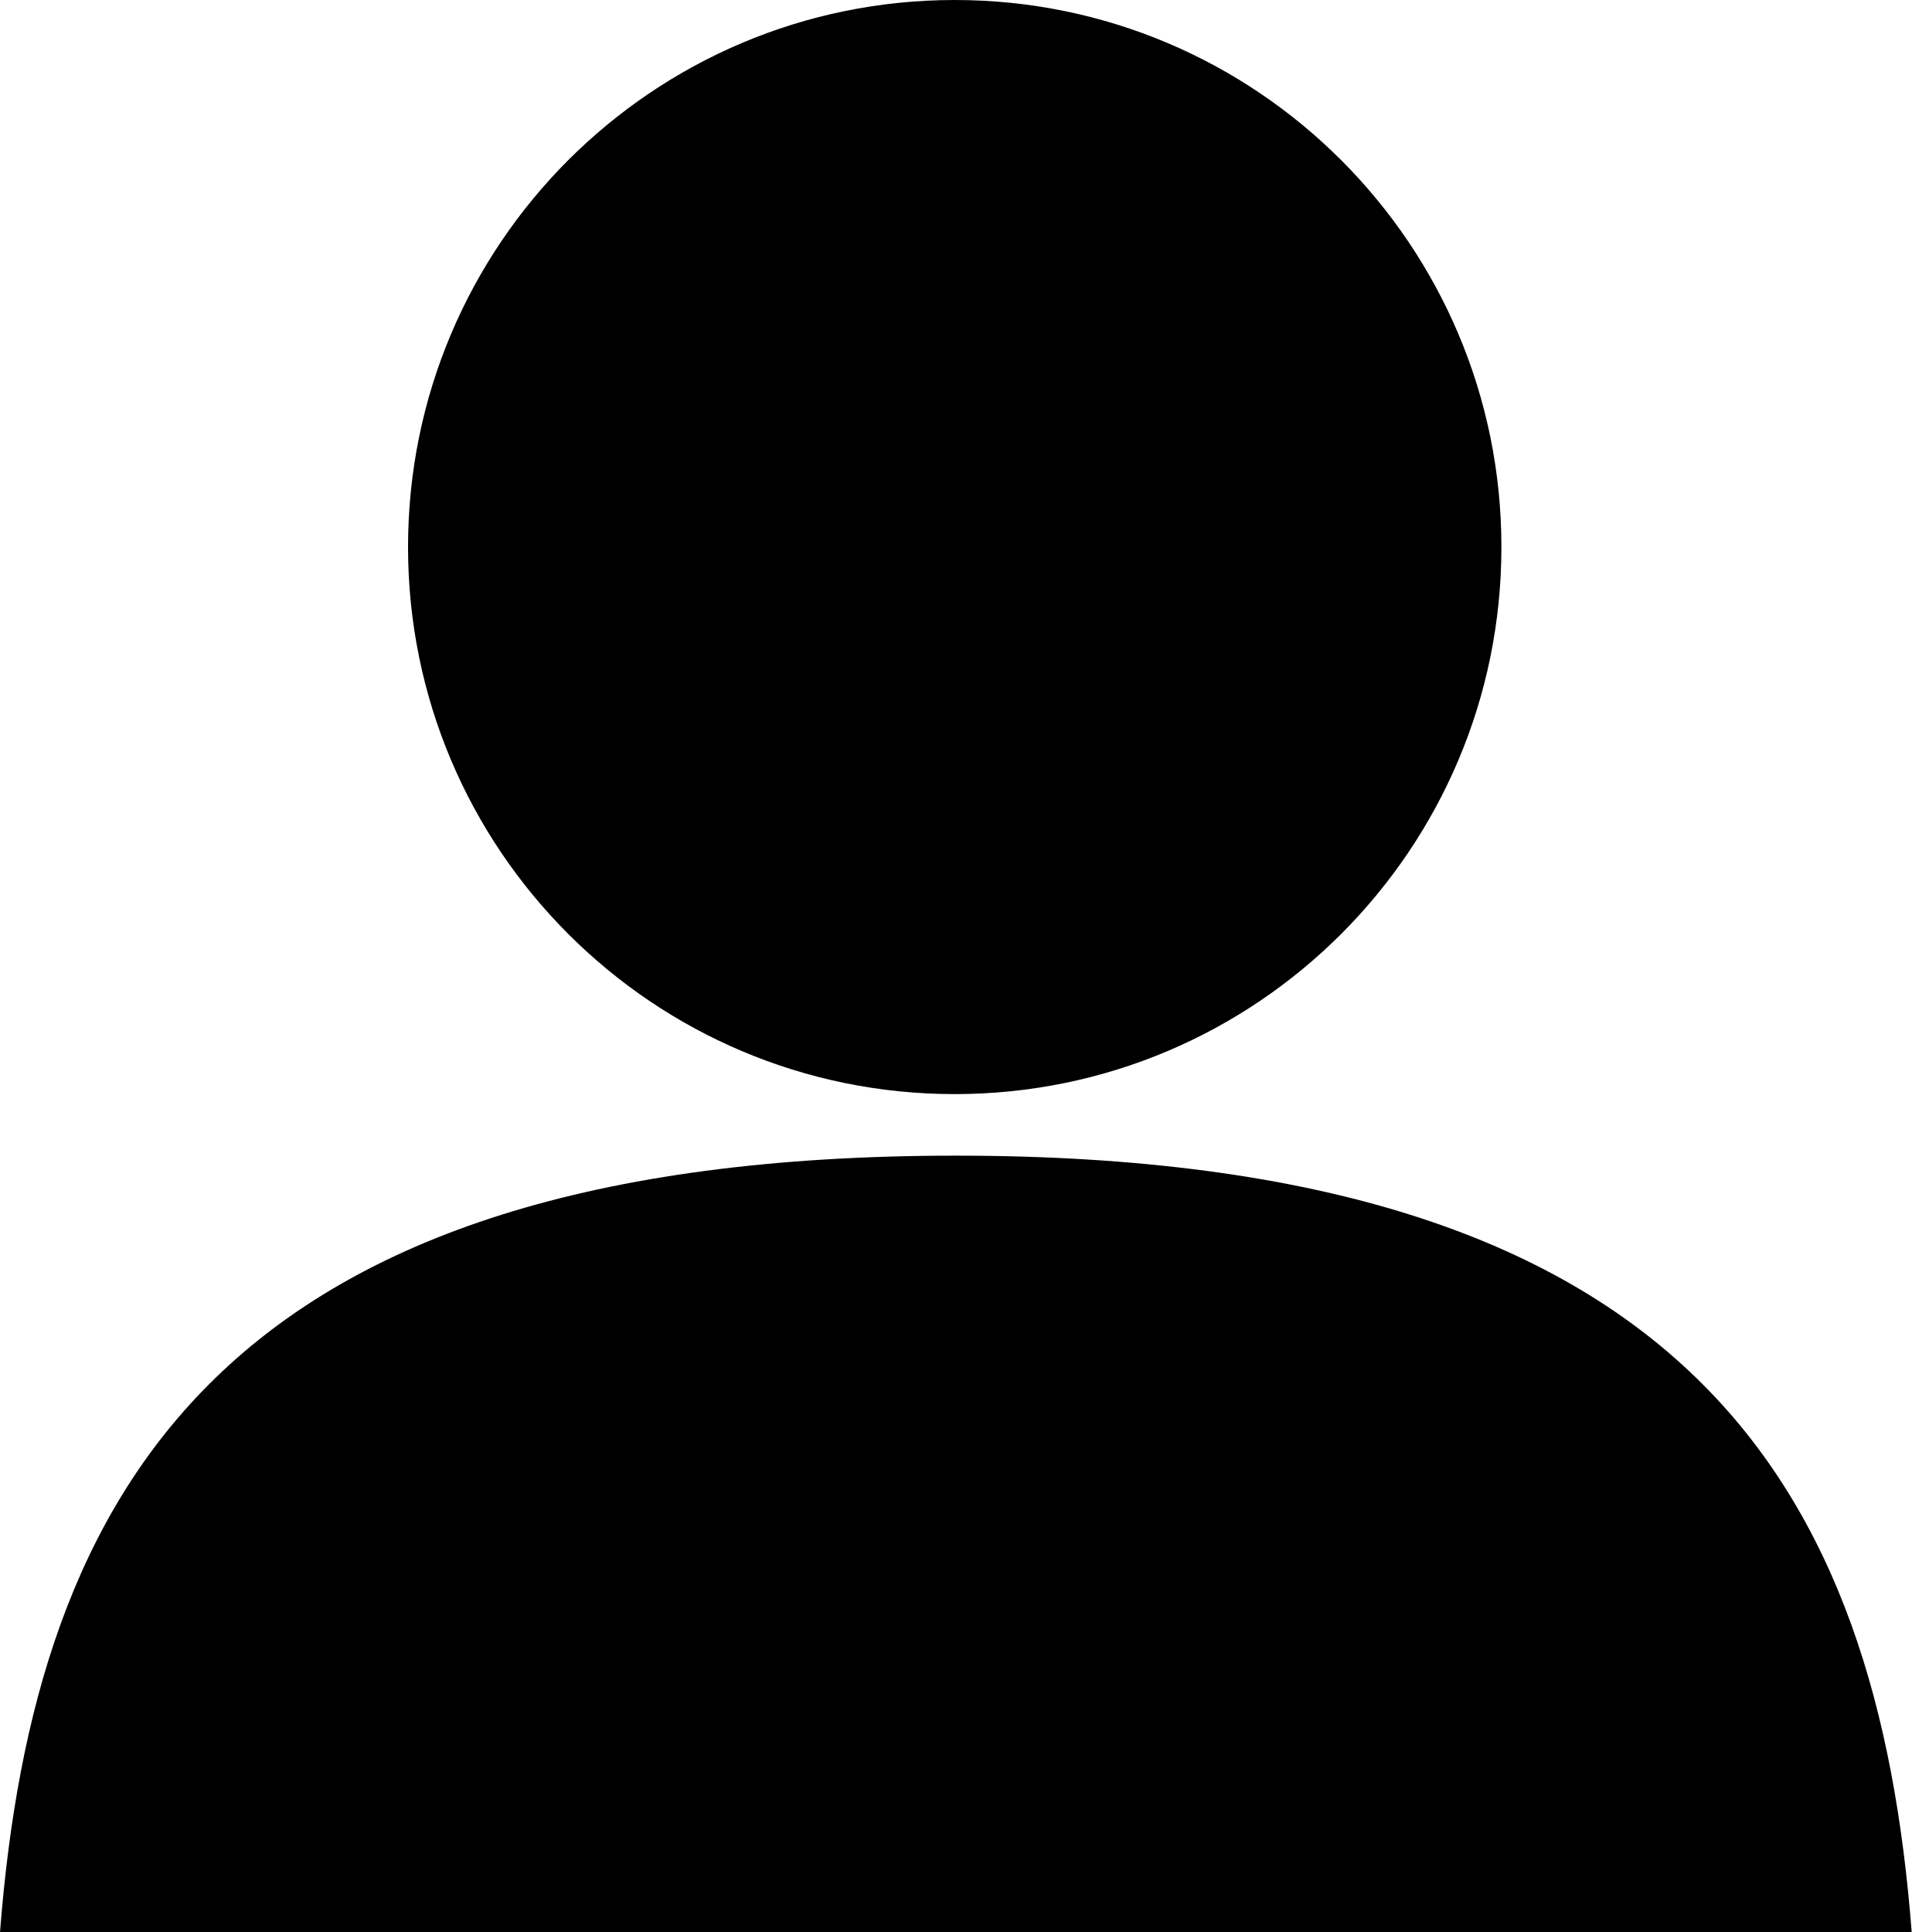
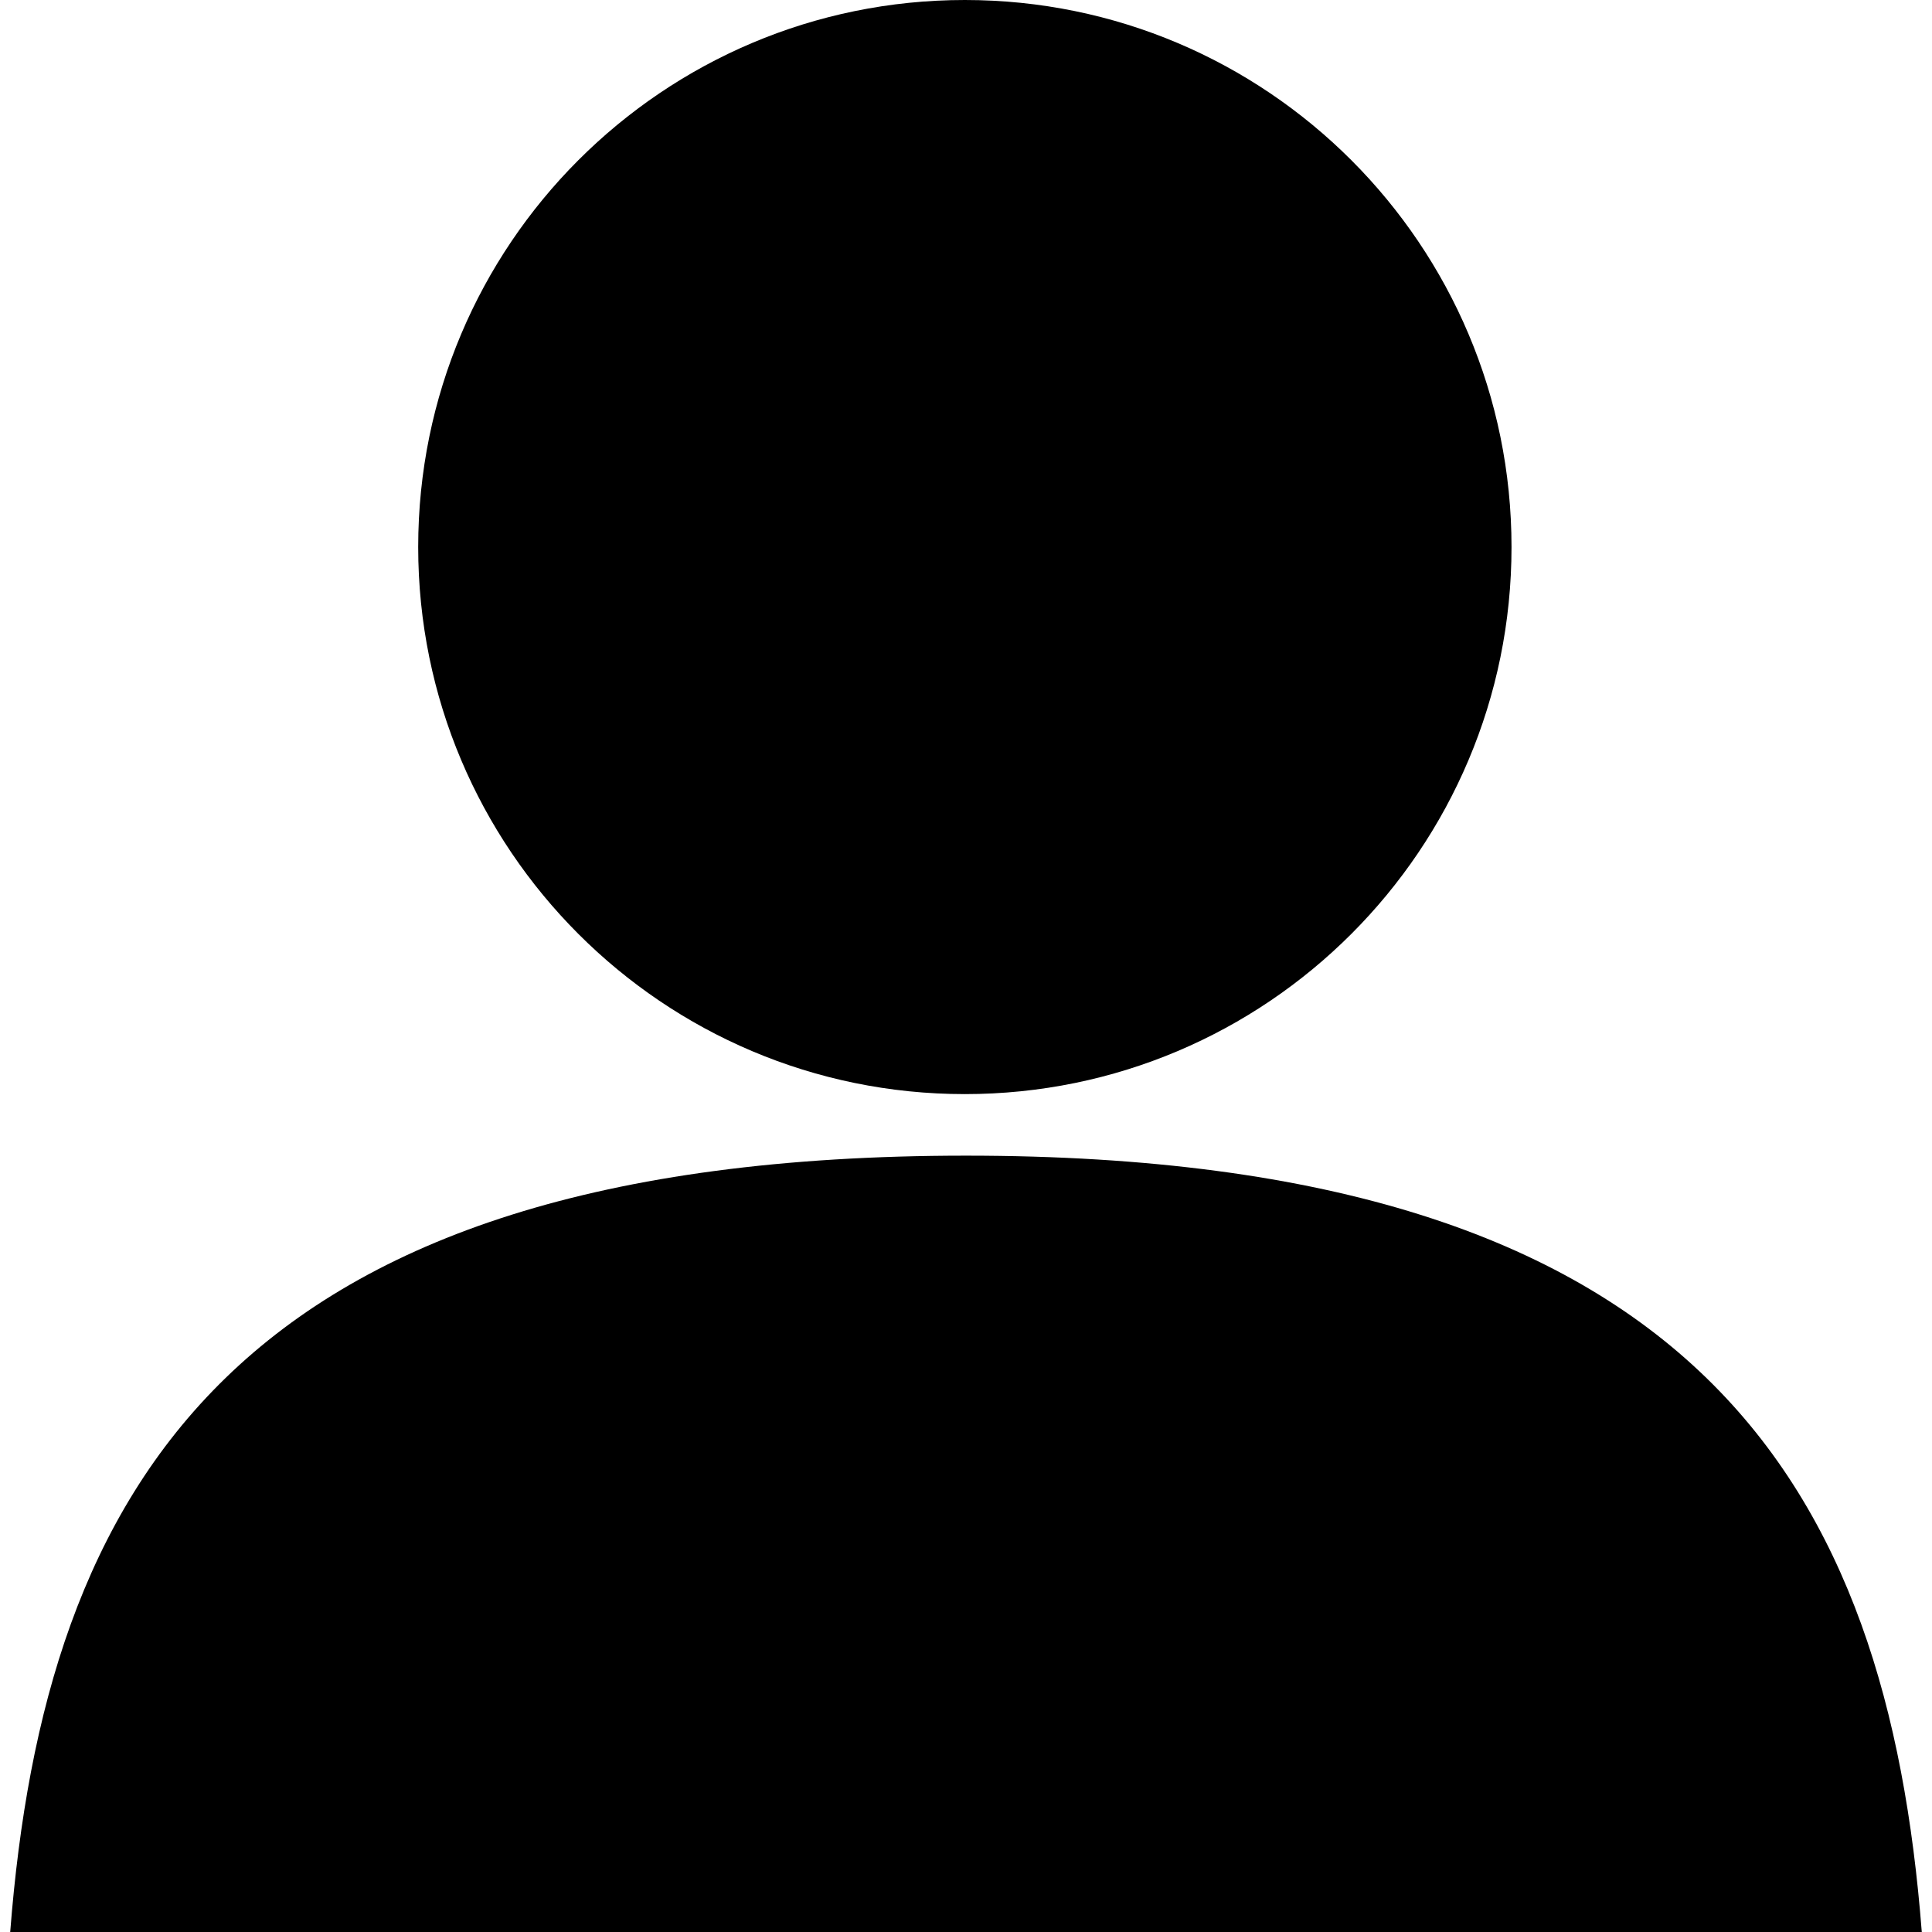
- <svg xmlns="http://www.w3.org/2000/svg" width="801.03" height="809.56" viewBox="0 0 801.03 809.56">
+ <svg xmlns="http://www.w3.org/2000/svg" width="1em" height="1em" viewBox="0 0 801.03 809.56">
  <path id="个人中心" d="M8316.64,3472.56c14.41-185.43,92.85-325.31,400.5-325.31s386.1,139.88,400.5,325.31h-801Zm400.02-351.1c-126.5,0-229.06-102.63-229.06-229.23S8590.16,2663,8716.66,2663s229.07,102.63,229.07,229.23S8843.17,3121.46,8716.66,3121.46Z" transform="translate(-8316.63 -2663)" />
</svg>
